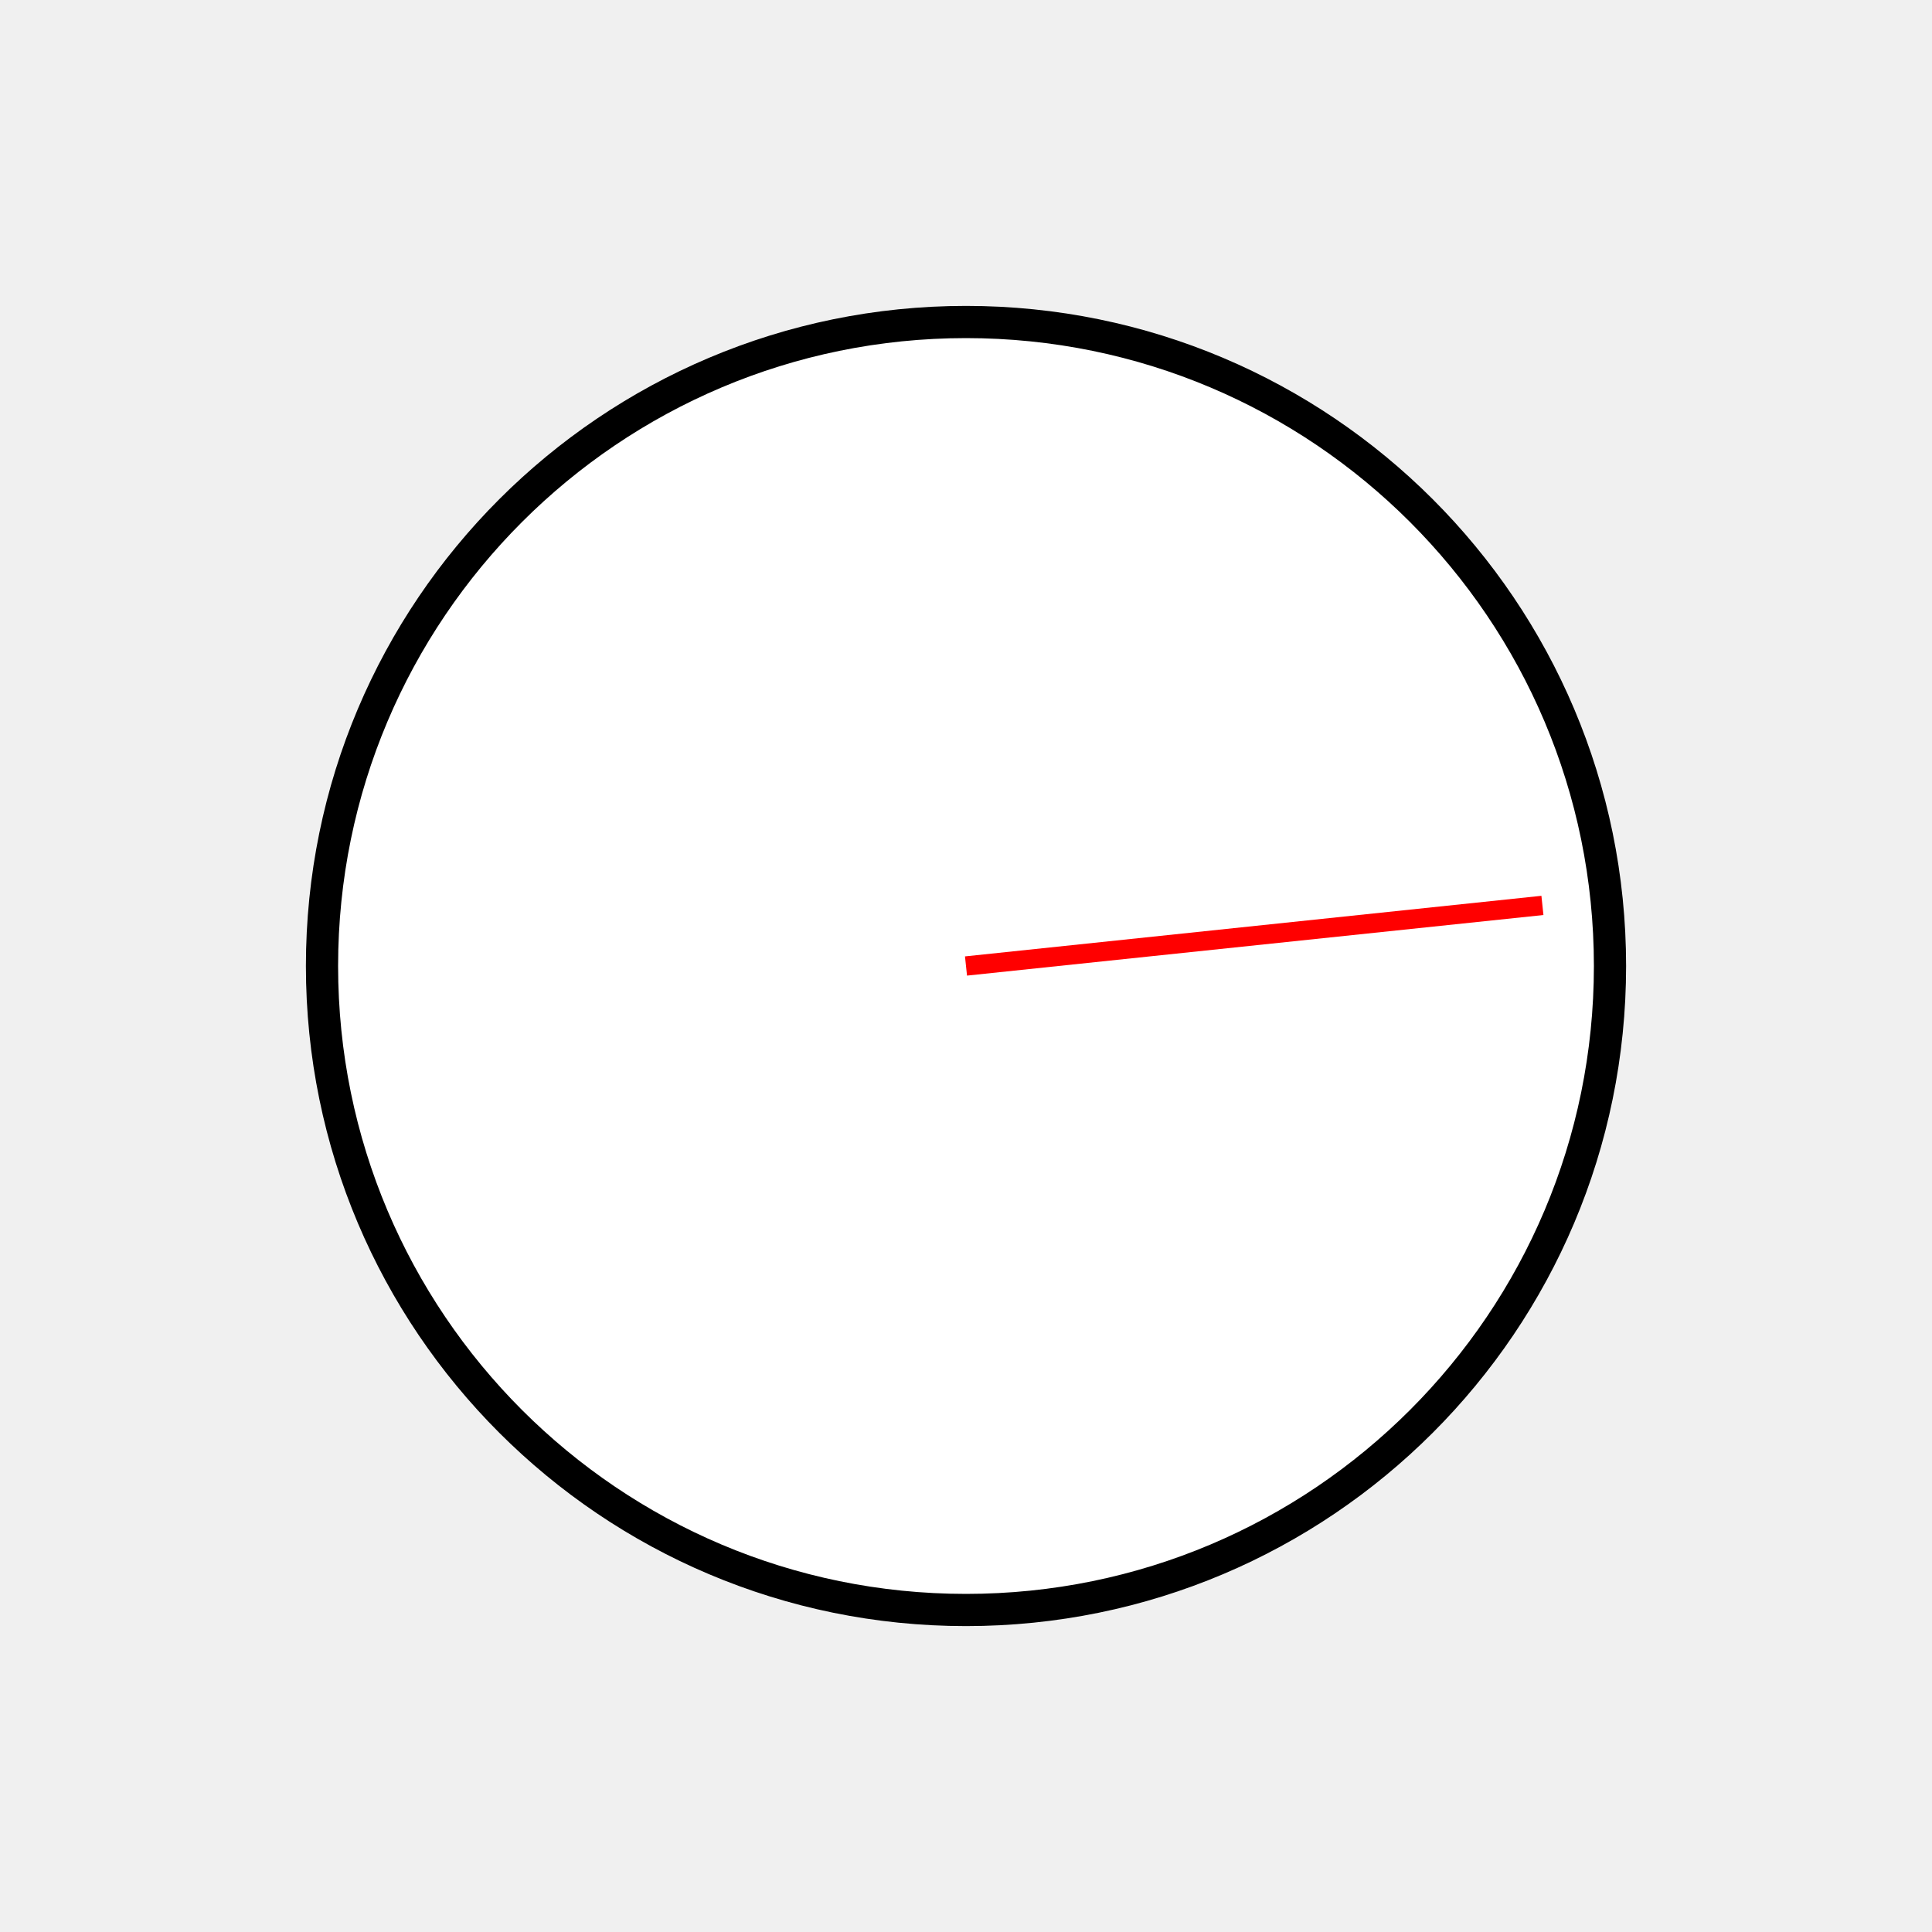
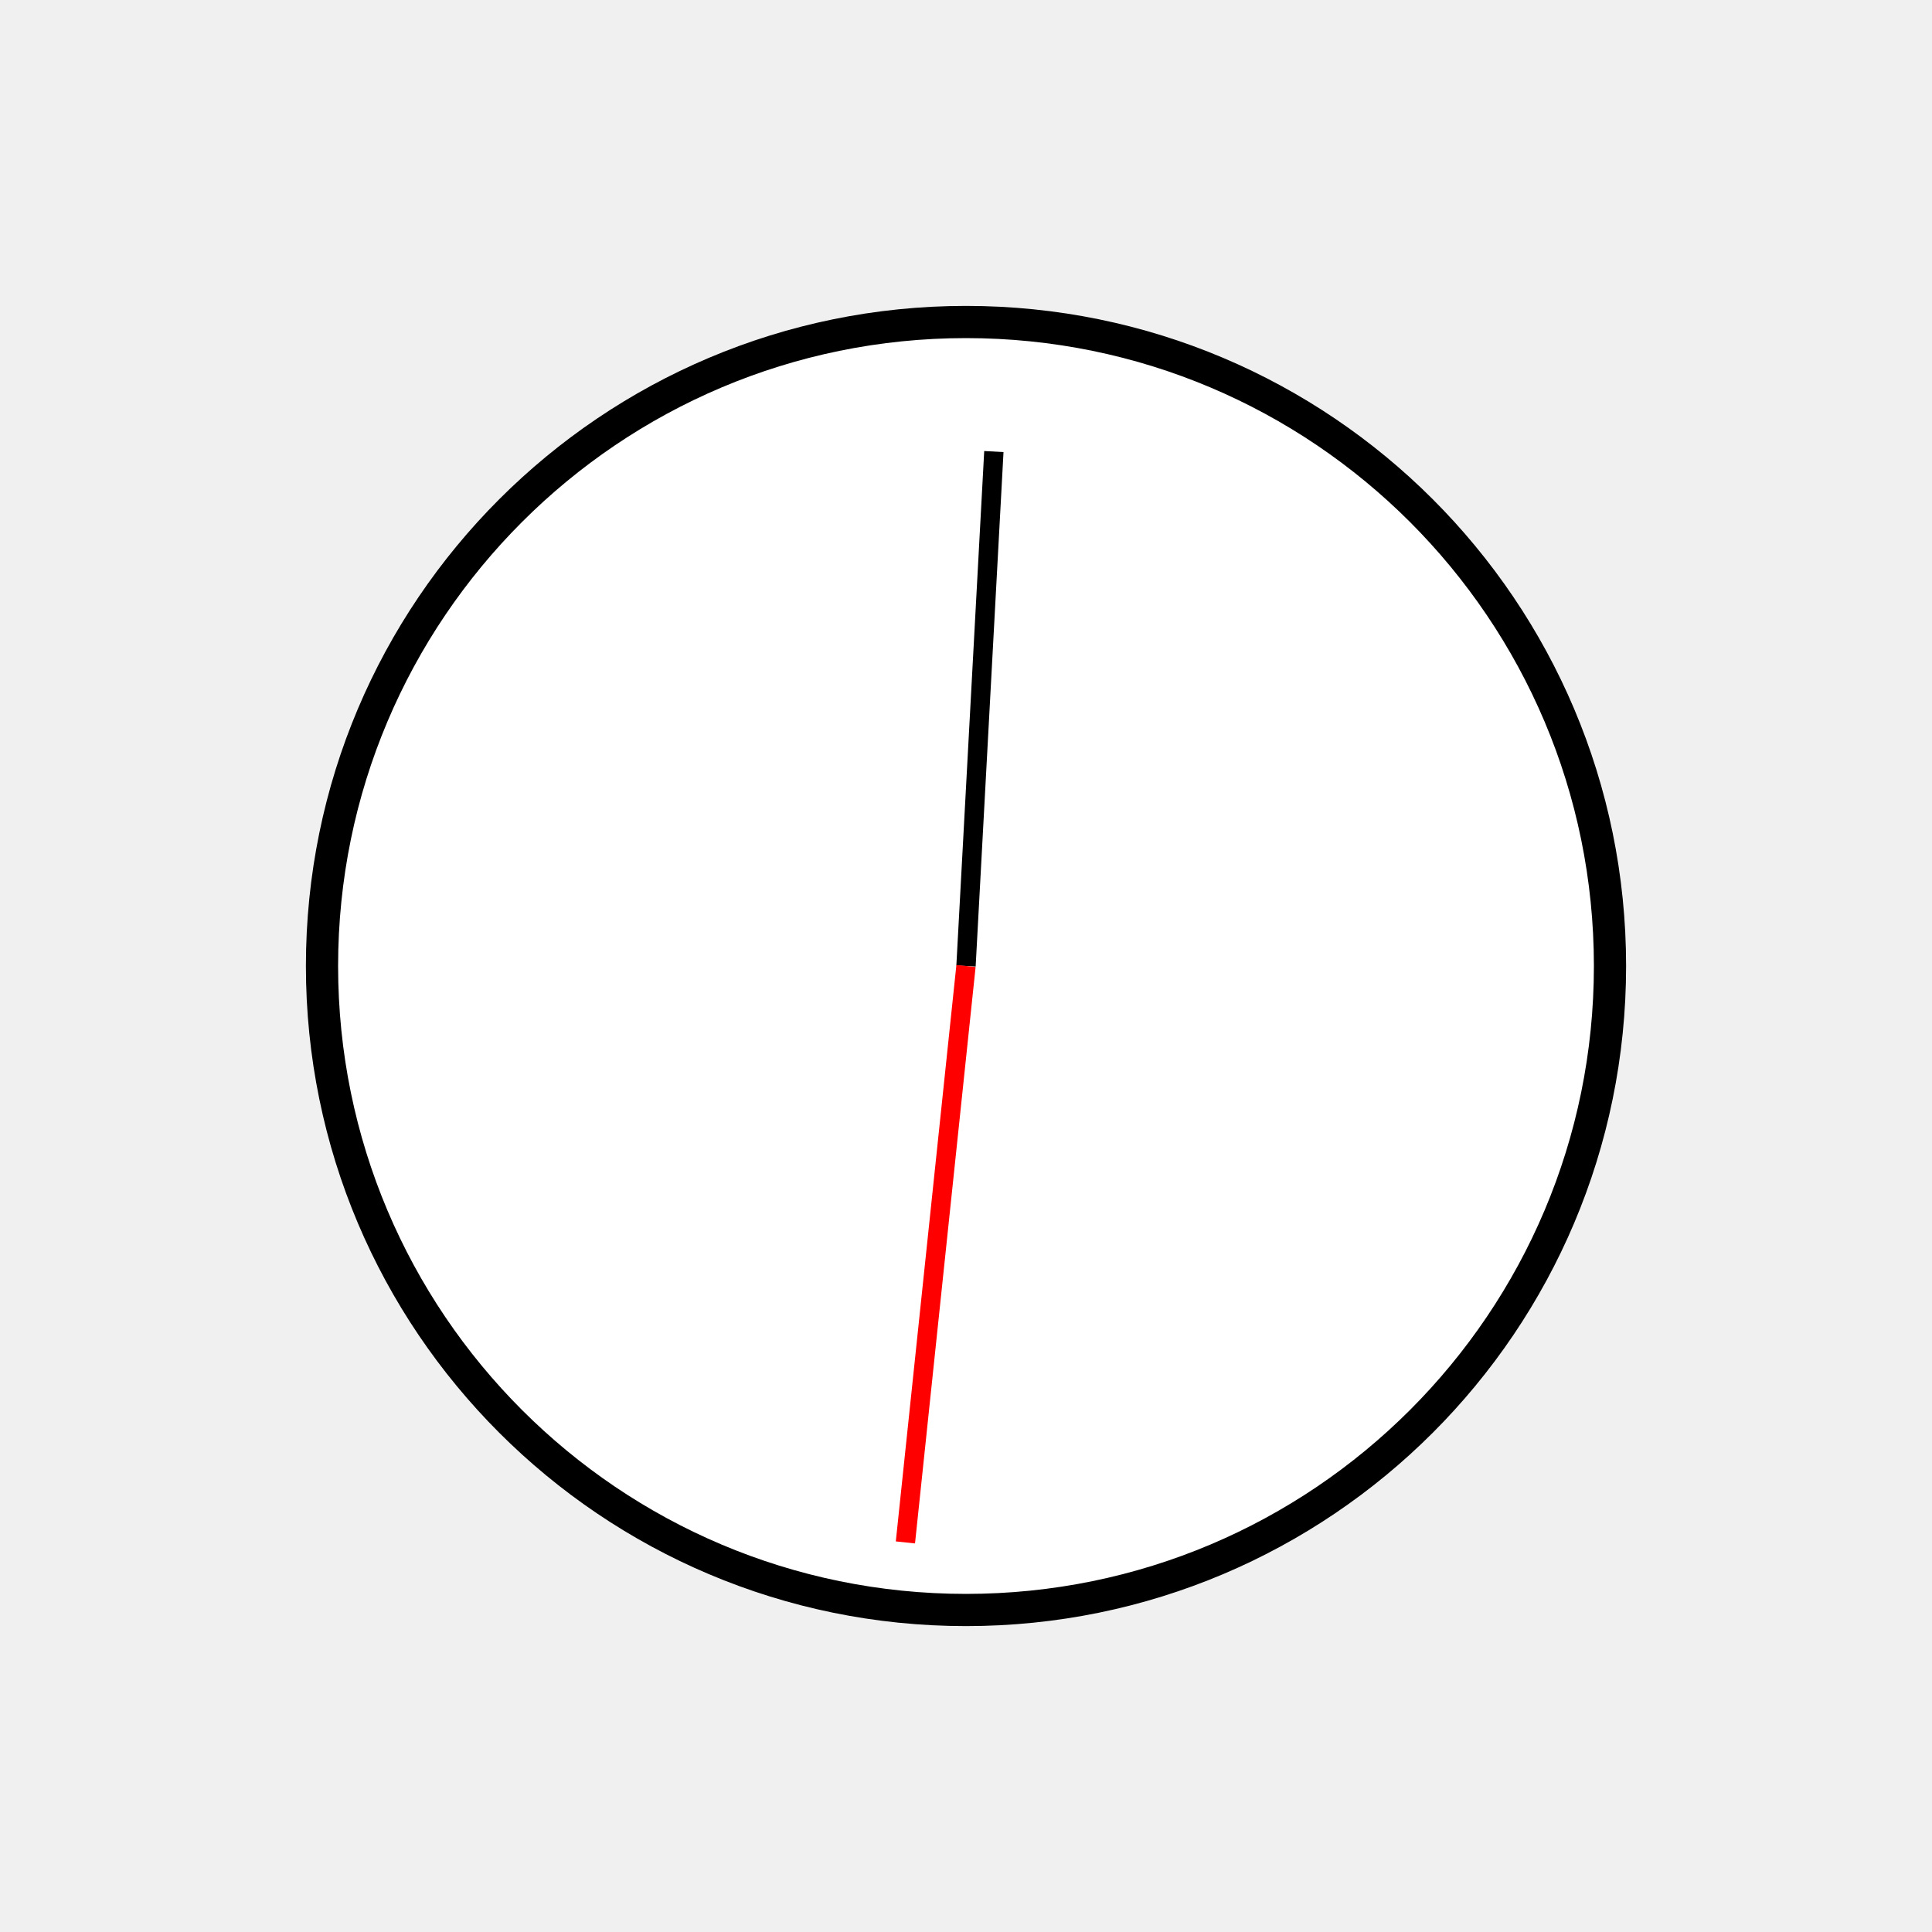
<svg xmlns="http://www.w3.org/2000/svg" width="100%" height="100%" viewBox="0 0 300 300" version="2.0">
  <circle cx="150" cy="150" r="100" style="fill:#fff;stroke:#000;stroke-width:5px;" />
-   <line x1="150" y1="150" x2="239.507" y2="140.592" style="fill:none;stroke:#f00;stroke-width:3px;" />
+   <line x1="150" y1="150" x2="154.326" y2="70.117" style="fill:none;stroke:#000;stroke-width:3px;" />
+   <line x1="150" y1="150" x2="140.592" y2="239.507" style="fill:none;stroke:#f00;stroke-width:3px;" />
</svg>
